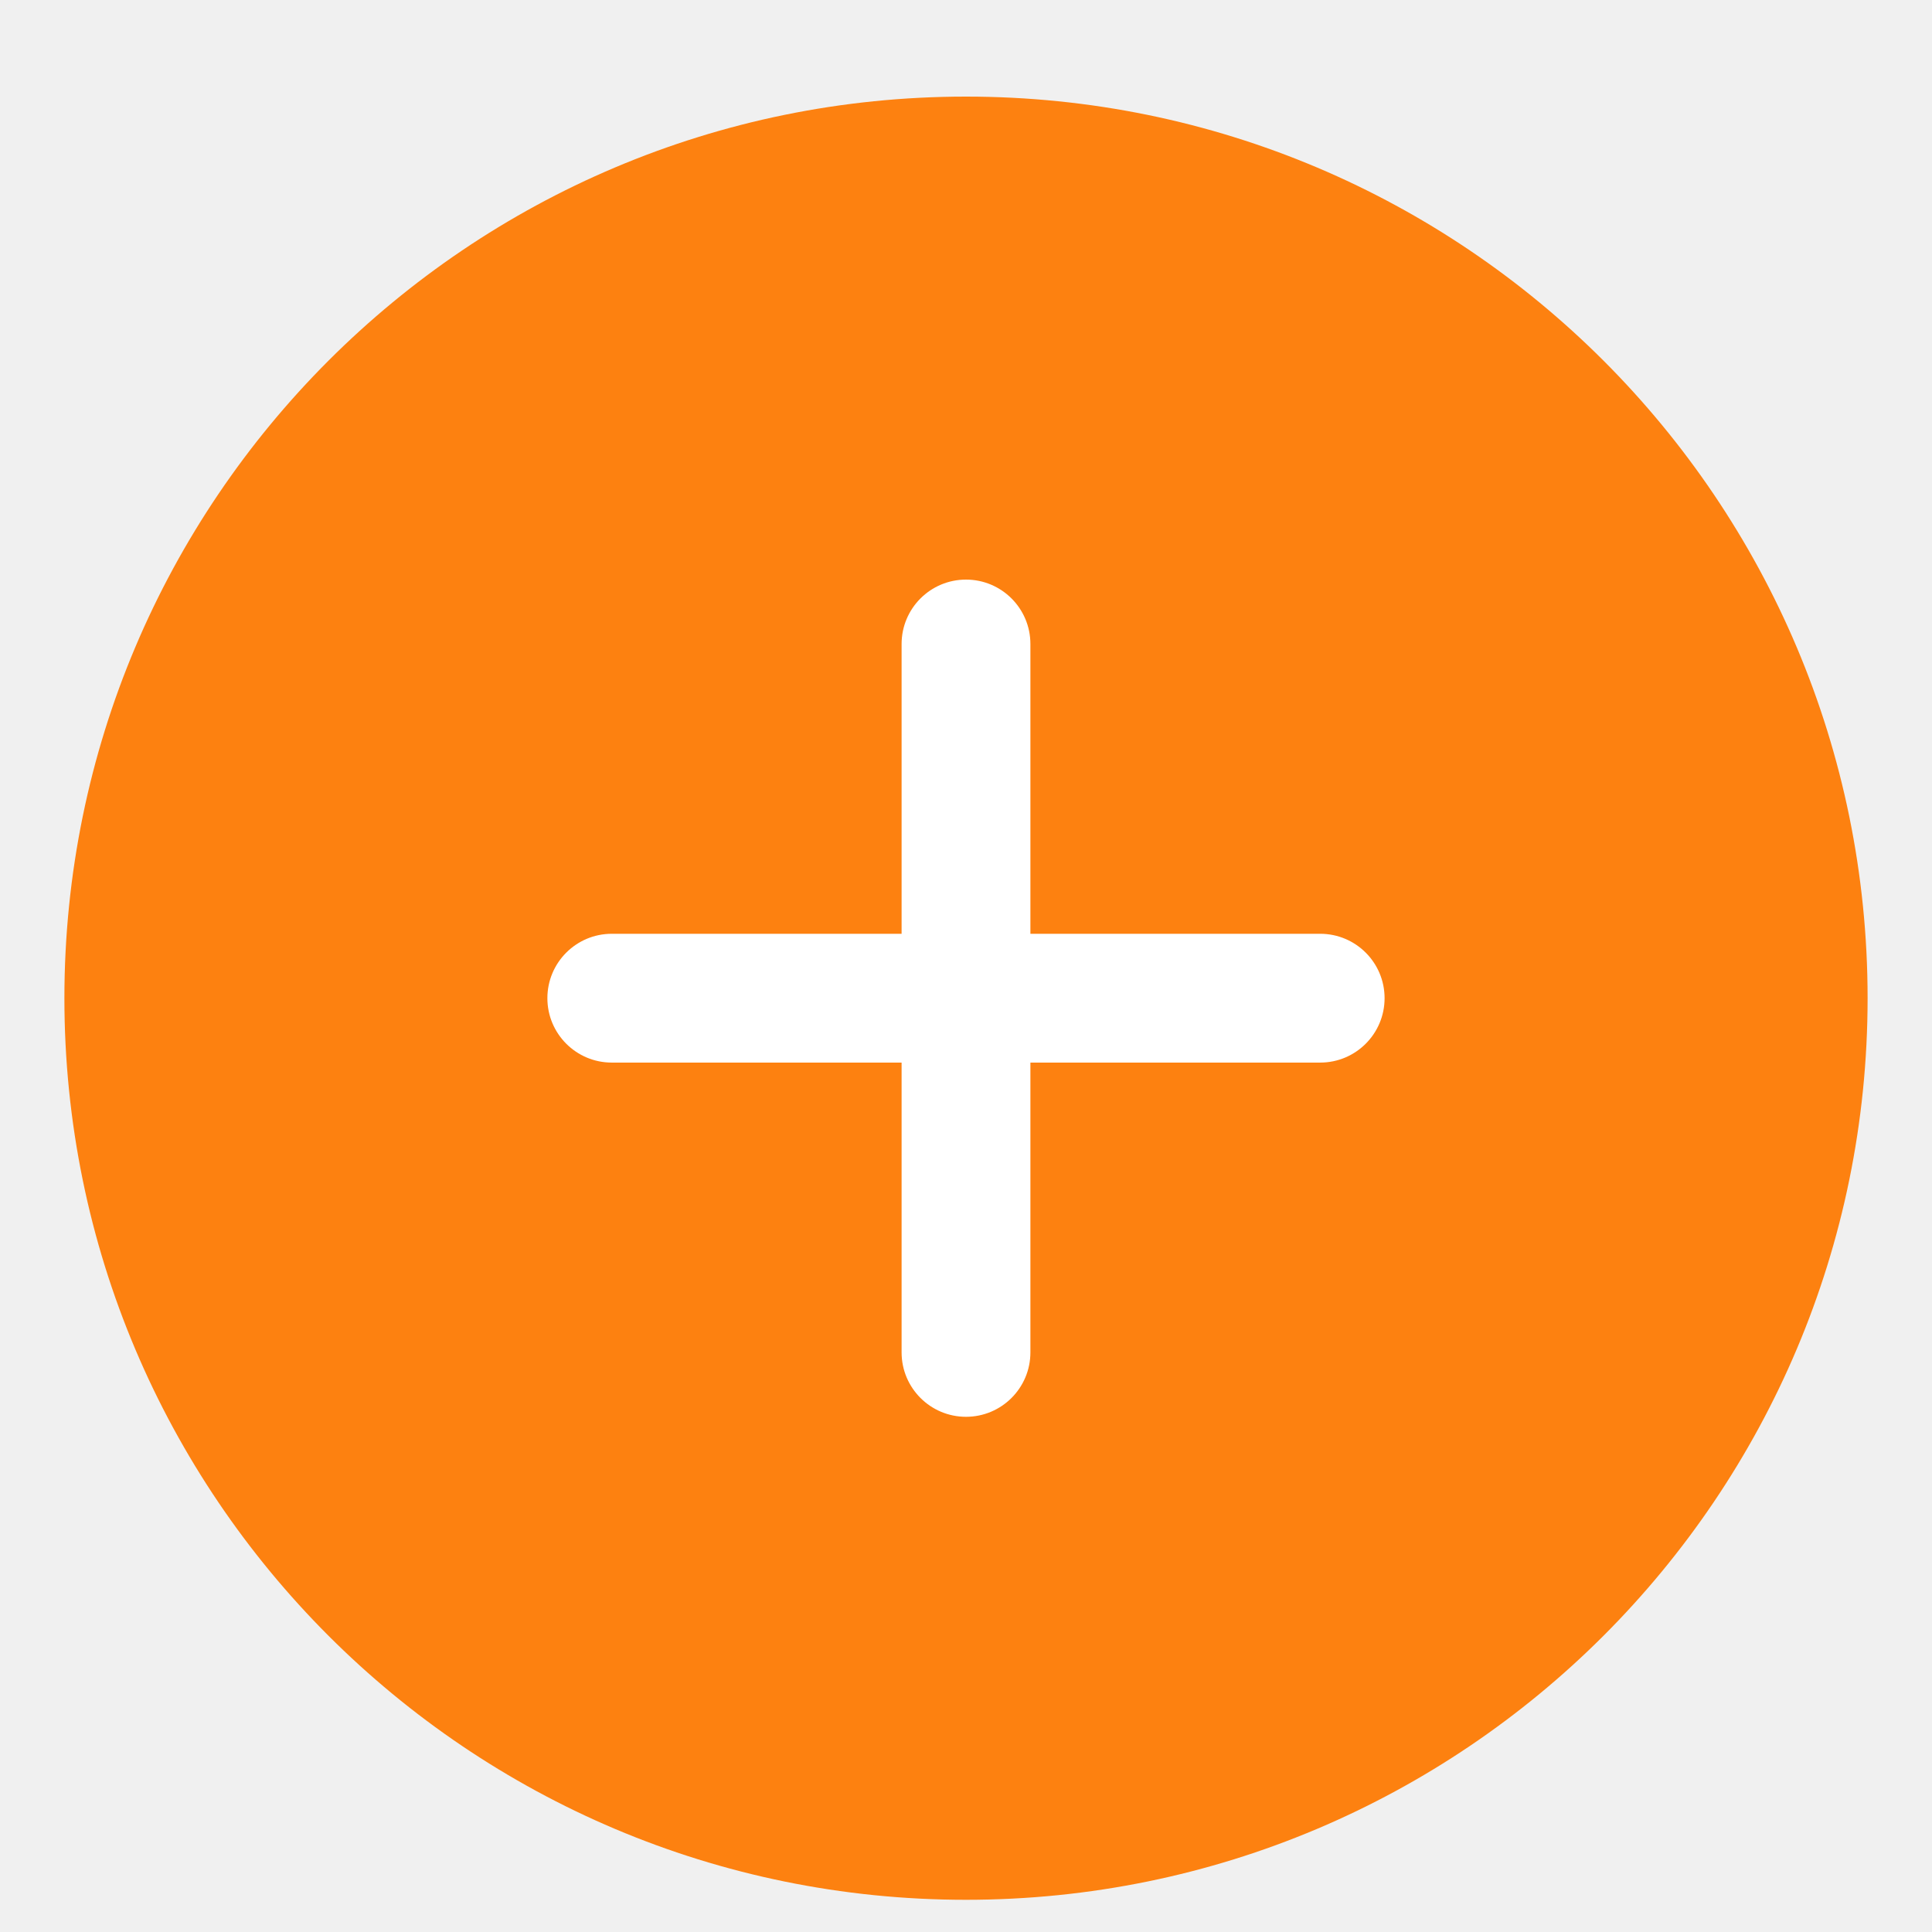
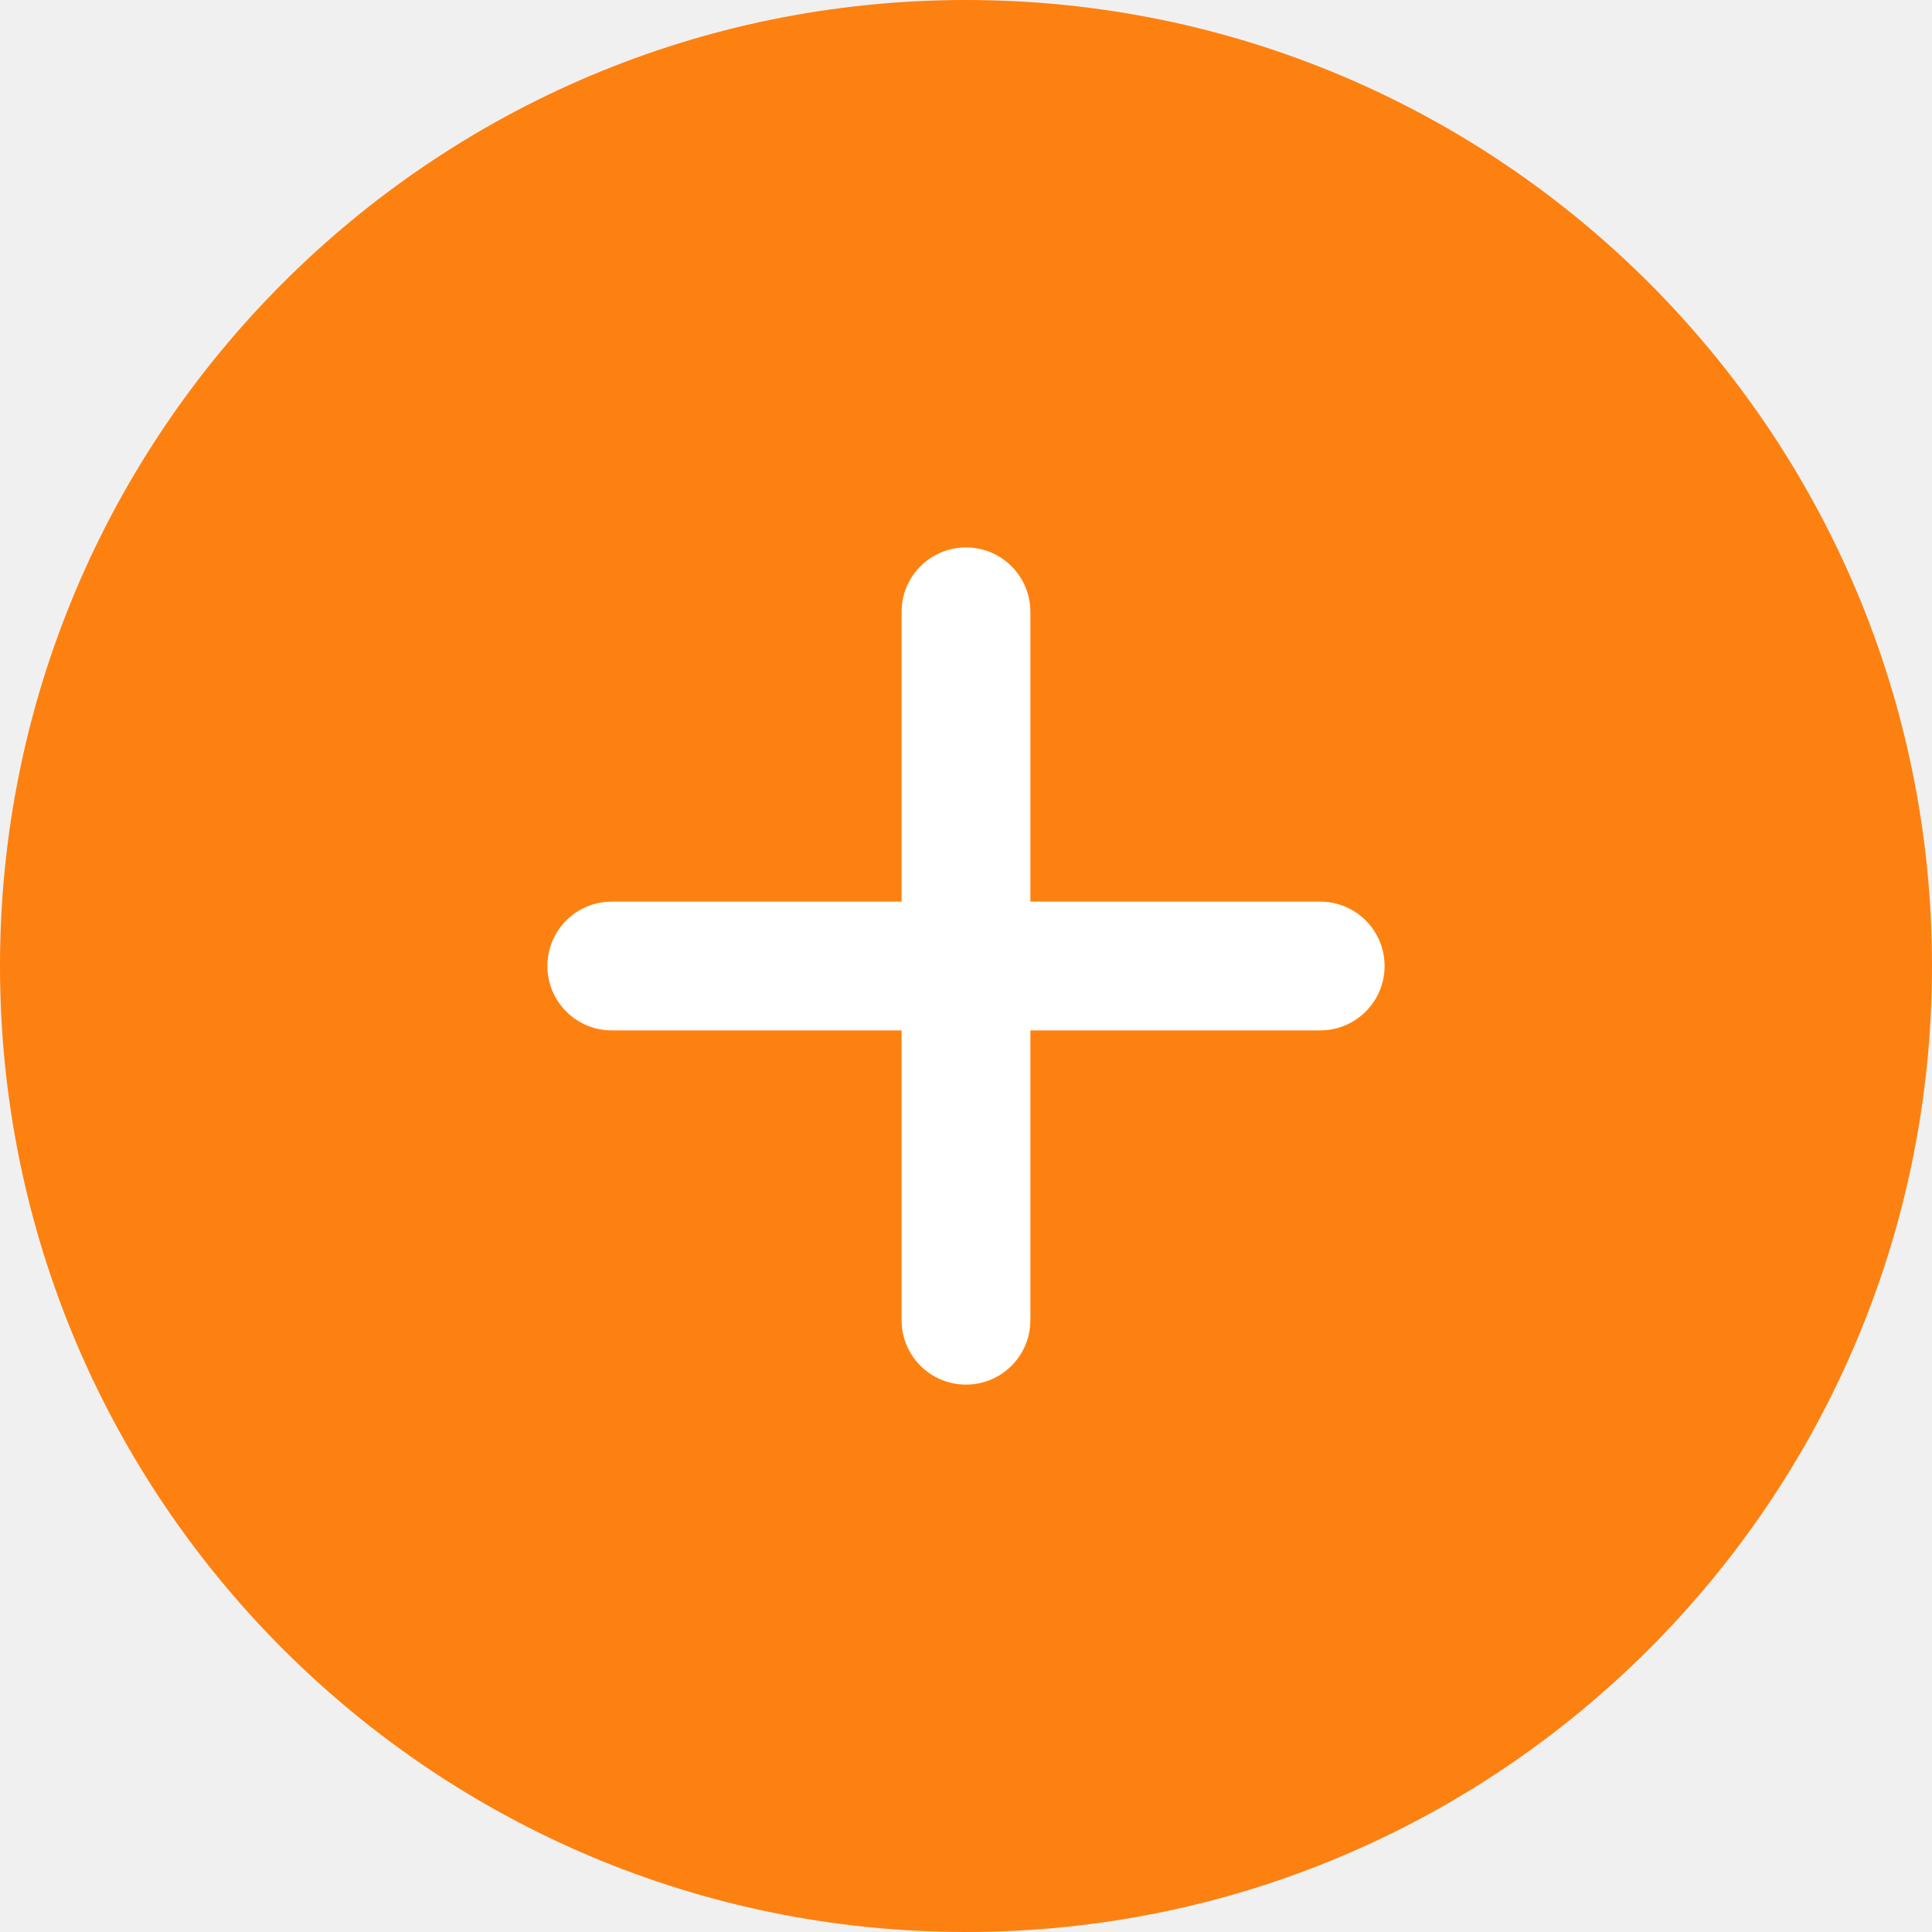
- <svg xmlns="http://www.w3.org/2000/svg" width="60" height="60" viewBox="0 0 60 60" fill="none">
-   <circle cx="30" cy="31" r="28" fill="#FD8110" />
-   <rect x="42.999" y="29" width="4" height="26" rx="2" transform="rotate(90 42.9995 29)" fill="white" />
-   <rect x="28" y="18" width="4" height="26" rx="2" fill="white" />
+ <svg xmlns="http://www.w3.org/2000/svg" width="56" height="56" viewBox="0 0 56 56" fill="none">
+   <circle cx="28" cy="28" r="28" fill="#FD8110" />
+   <rect x="40.133" y="26.133" width="3.733" height="24.267" rx="1.867" transform="rotate(90 40.1328 26.1333)" fill="white" />
+   <rect x="26.133" y="15.867" width="3.733" height="24.267" rx="1.867" fill="white" />
</svg>
